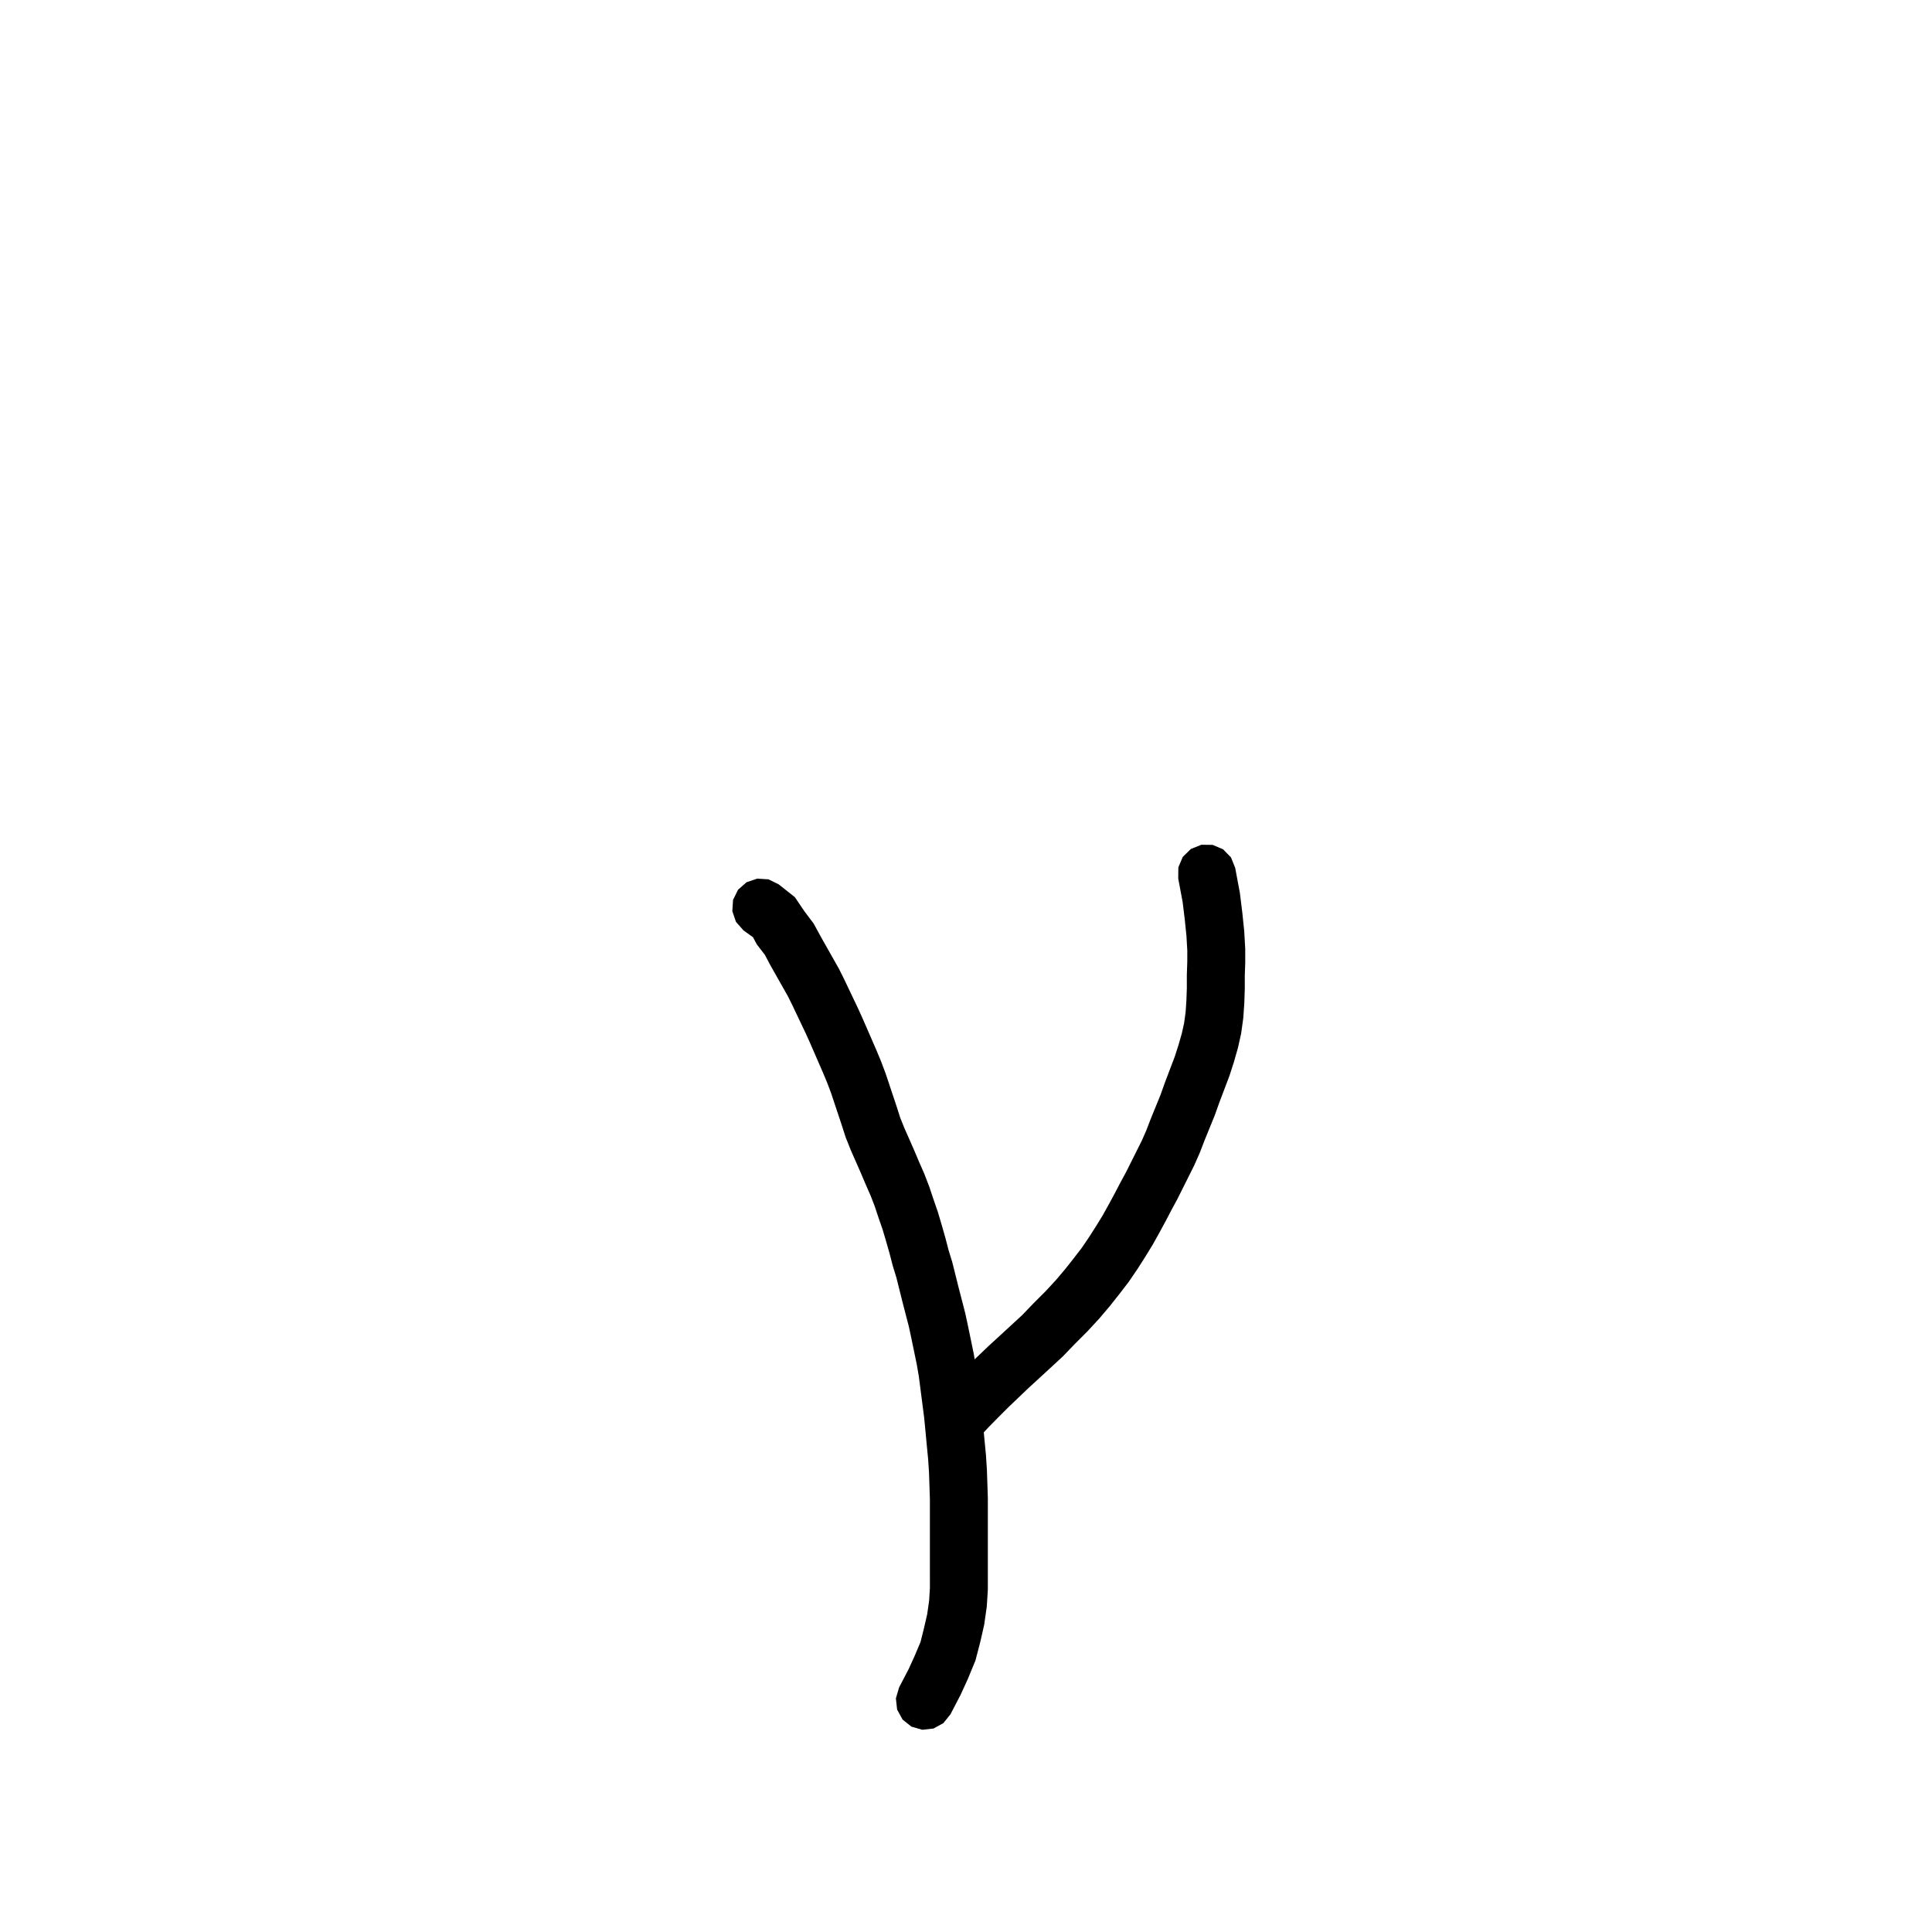
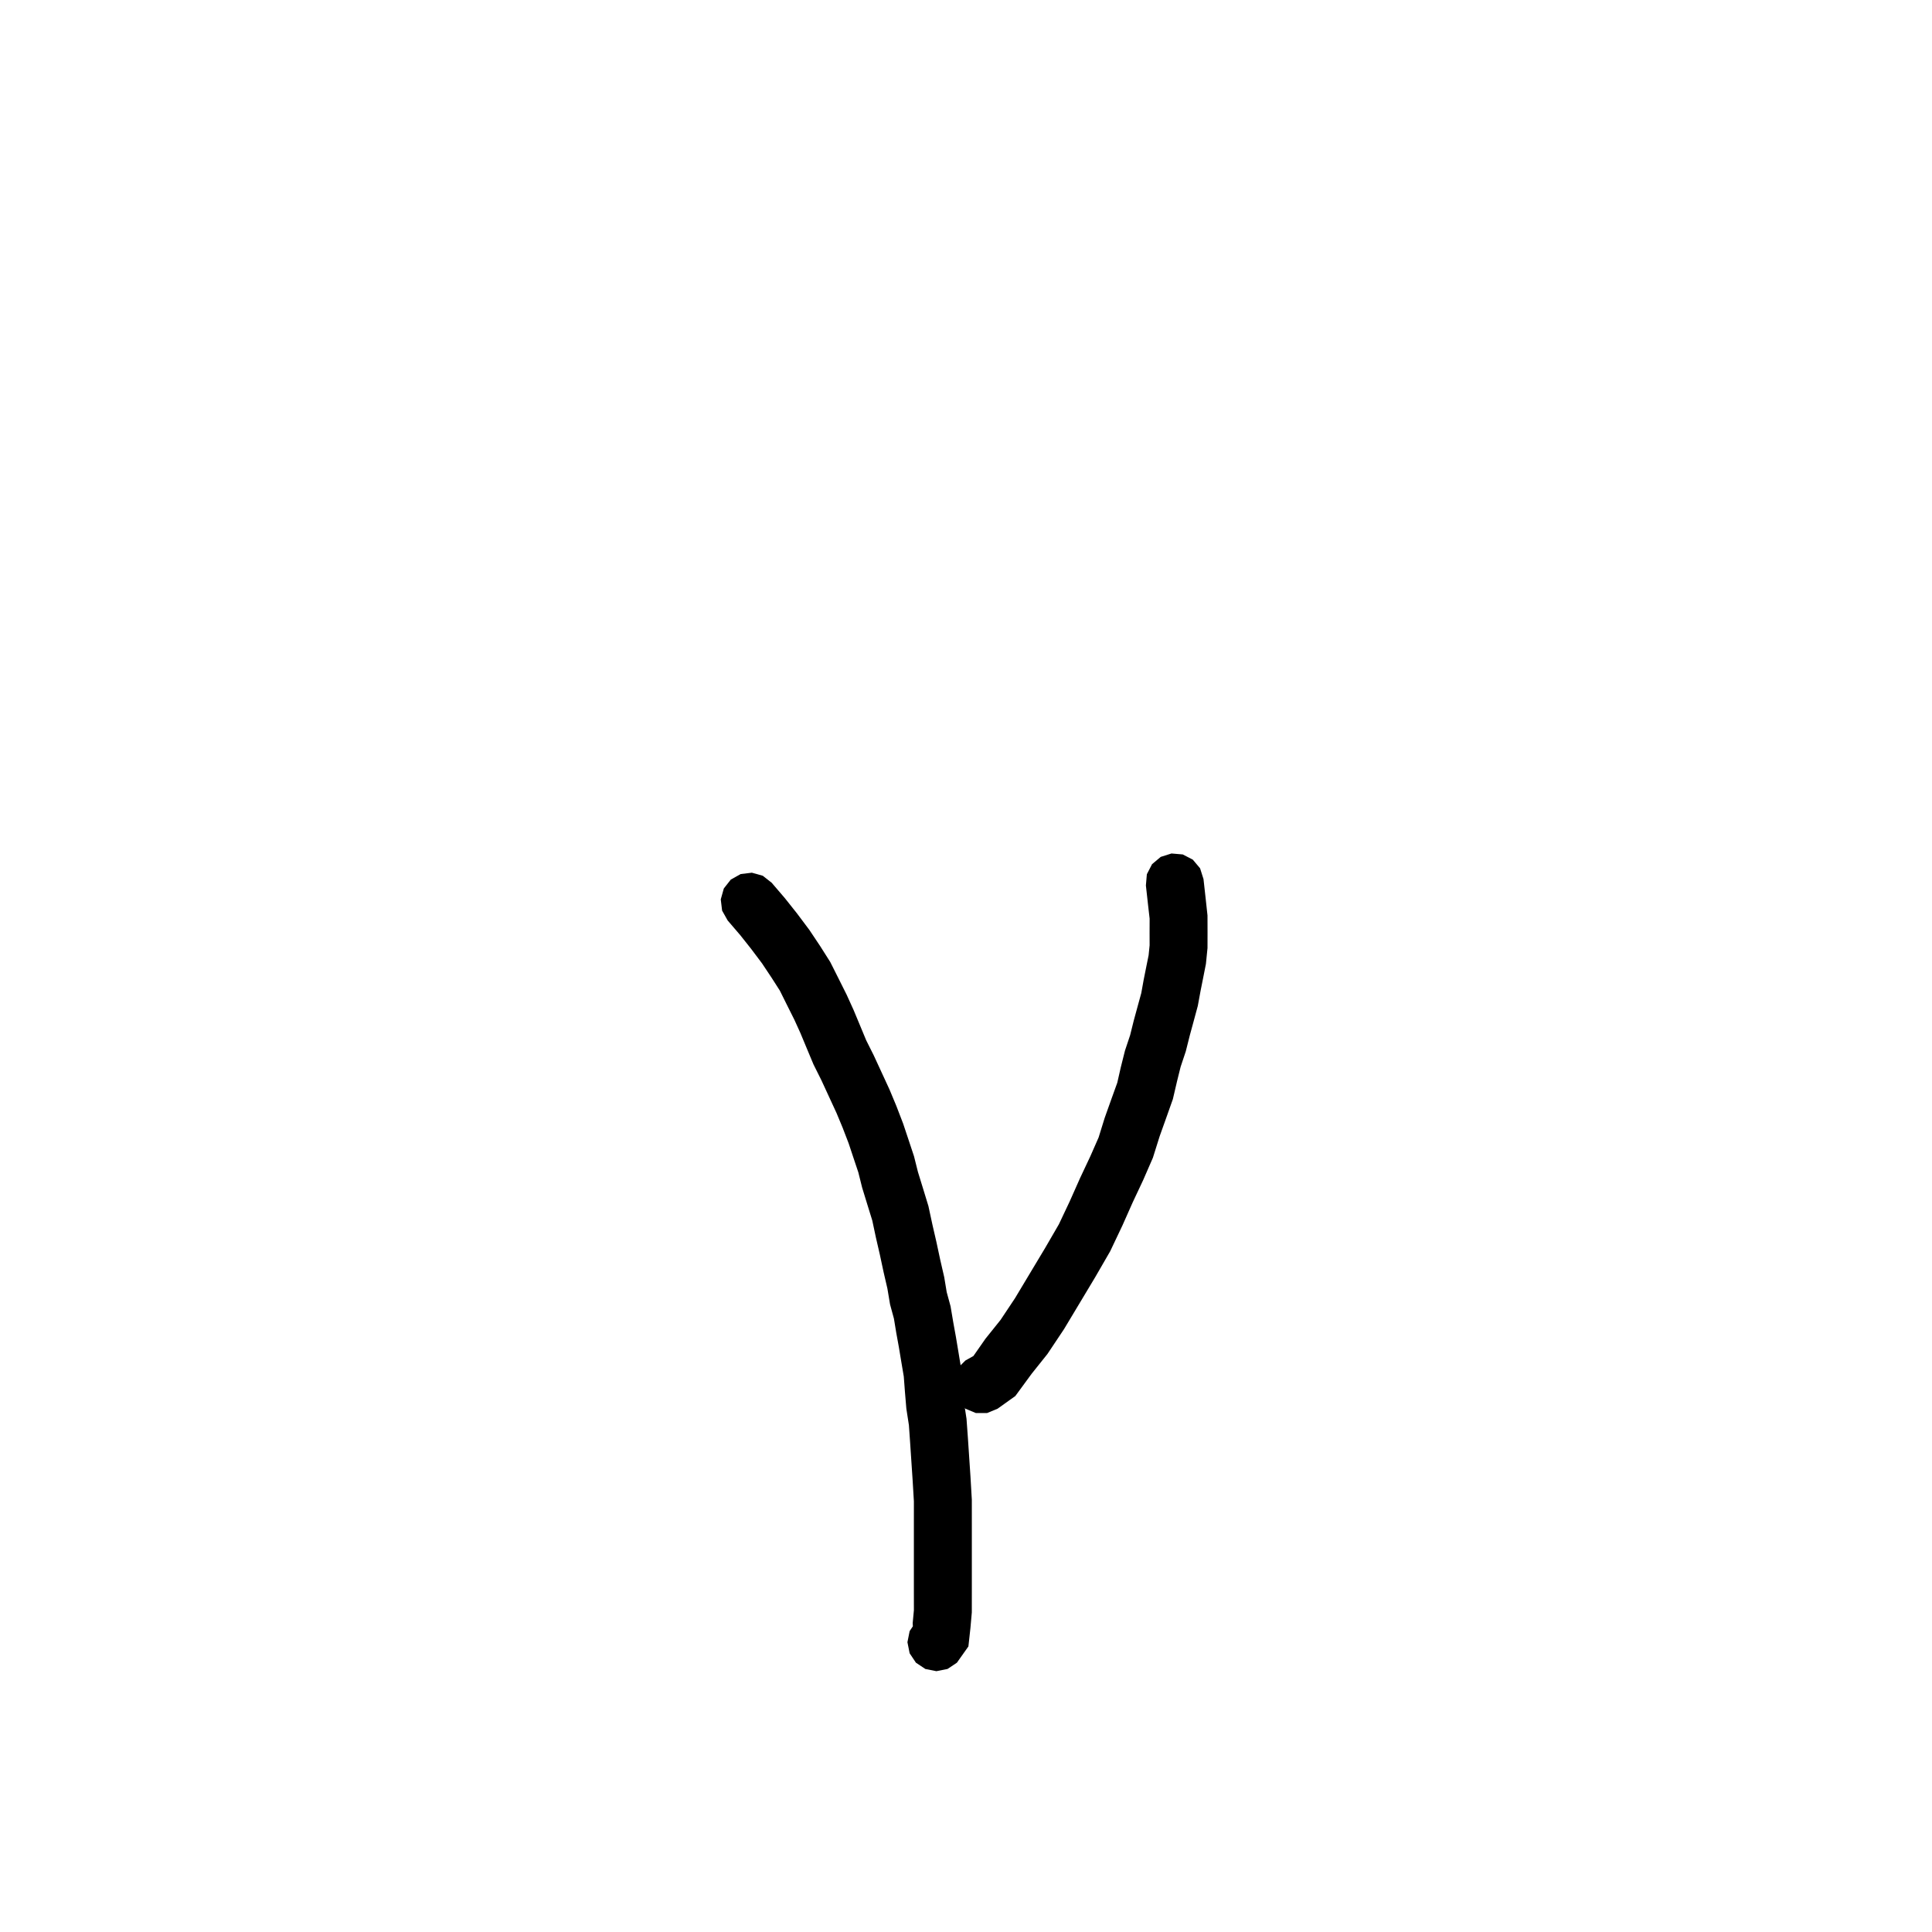
<svg xmlns="http://www.w3.org/2000/svg" viewBox="0 0 300 300" width="300" height="300">
-   <path d="M 115.442 144.467 L 116.923 145.531 L 117.519 146.642 L 118.775 148.28 L 119.601 149.843 L 120.542 151.51 L 121.46 153.134 L 122.328 154.666 L 122.958 155.929 L 123.645 157.374 L 124.352 158.857 L 125.04 160.303 L 125.715 161.786 L 126.406 163.377 L 127.112 165.001 L 127.804 166.593 L 128.467 168.182 L 129.045 169.722 L 129.583 171.338 L 130.148 173.033 L 130.704 174.701 L 131.312 176.594 L 132.104 178.578 L 132.91 180.413 L 133.674 182.148 L 134.451 183.984 L 135.199 185.681 L 135.83 187.322 L 136.44 189.157 L 137.052 190.92 L 137.581 192.709 L 138.125 194.614 L 138.631 196.562 L 139.19 198.377 L 139.655 200.241 L 140.154 202.237 L 140.653 204.163 L 141.124 205.975 L 141.523 207.844 L 141.944 209.877 L 142.353 211.851 L 142.677 213.728 L 142.947 215.825 L 143.229 218.014 L 143.503 220.133 L 143.707 222.243 L 143.919 224.503 L 144.125 226.627 L 144.257 228.676 L 144.325 230.723 L 144.393 232.766 L 144.393 234.81 L 144.393 236.928 L 144.393 238.976 L 144.393 240.953 L 144.393 242.86 L 144.393 244.696 L 144.395 246.596 L 144.276 248.536 L 143.974 250.653 L 143.461 252.884 L 142.935 254.977 L 142.013 257.163 L 141.091 259.182 L 139.604 262.039 L 139.113 263.725 L 139.305 265.47 L 140.151 267.009 L 141.52 268.107 L 143.206 268.598 L 144.952 268.406 L 146.491 267.561 L 147.589 266.191 L 149.162 263.163 L 150.264 260.757 L 151.461 257.859 L 152.206 255.008 L 152.823 252.297 L 153.227 249.471 L 153.39 246.891 L 153.393 244.696 L 153.393 242.86 L 153.393 240.953 L 153.393 238.976 L 153.393 236.928 L 153.393 234.81 L 153.392 232.616 L 153.32 230.423 L 153.246 228.233 L 153.096 225.904 L 152.878 223.65 L 152.666 221.39 L 152.446 219.123 L 152.155 216.863 L 151.873 214.674 L 151.577 212.393 L 151.195 210.174 L 150.757 208.053 L 150.33 205.99 L 149.882 203.905 L 149.365 201.904 L 148.875 200.017 L 148.386 198.058 L 147.862 195.968 L 147.291 194.111 L 146.808 192.246 L 146.223 190.195 L 145.622 188.171 L 144.962 186.263 L 144.302 184.285 L 143.521 182.254 L 142.715 180.419 L 141.938 178.583 L 141.148 176.788 L 140.402 175.093 L 139.78 173.546 L 139.259 171.908 L 138.686 170.187 L 138.121 168.492 L 137.529 166.718 L 136.835 164.869 L 136.086 163.069 L 135.366 161.412 L 134.66 159.788 L 133.939 158.131 L 133.201 156.507 L 132.477 154.987 L 131.771 153.504 L 131.047 151.983 L 130.264 150.421 L 129.295 148.705 L 128.377 147.081 L 127.483 145.5 L 126.331 143.391 L 124.904 141.498 L 123.429 139.313 L 120.909 137.318 L 119.333 136.544 L 117.581 136.432 L 115.919 136.999 L 114.601 138.159 L 113.827 139.735 L 113.715 141.487 L 114.282 143.149 Z" fill="black" fill-rule="nonzero" />
-   <path d="M 182.955 136.426 L 183.64 140.071 L 183.965 142.739 L 184.234 145.352 L 184.363 147.605 L 184.361 149.287 L 184.291 151.408 L 184.291 153.455 L 184.225 155.348 L 184.102 157.165 L 183.866 158.885 L 183.511 160.472 L 183.001 162.252 L 182.425 164.047 L 181.687 165.989 L 180.895 168.077 L 180.208 170.005 L 179.468 171.818 L 178.675 173.765 L 177.991 175.545 L 177.302 177.112 L 176.503 178.707 L 175.656 180.401 L 174.842 182.03 L 173.942 183.69 L 173.095 185.314 L 172.205 186.956 L 171.206 188.757 L 170.149 190.473 L 169.075 192.151 L 167.988 193.753 L 166.67 195.464 L 165.397 197.073 L 163.956 198.776 L 162.316 200.547 L 160.439 202.424 L 158.735 204.198 L 157 205.797 L 155.241 207.416 L 153.514 208.999 L 151.857 210.584 L 150.266 212.103 L 148.594 213.774 L 147.056 215.337 L 145.257 217.256 L 144.329 218.747 L 144.042 220.479 L 144.44 222.189 L 145.462 223.617 L 146.952 224.545 L 148.685 224.831 L 150.395 224.434 L 151.822 223.412 L 153.554 221.564 L 154.982 220.114 L 156.558 218.538 L 158.074 217.091 L 159.665 215.569 L 161.328 214.045 L 163.099 212.415 L 165.036 210.625 L 166.863 208.727 L 168.799 206.79 L 170.69 204.748 L 172.356 202.78 L 173.767 200.999 L 175.273 199.038 L 176.587 197.109 L 177.773 195.256 L 178.975 193.301 L 180.095 191.288 L 181.041 189.541 L 181.888 187.917 L 182.824 186.187 L 183.706 184.426 L 184.553 182.731 L 185.449 180.936 L 186.313 178.972 L 187.042 177.081 L 187.802 175.214 L 188.616 173.215 L 189.34 171.188 L 190.102 169.181 L 190.918 167.027 L 191.613 164.867 L 192.233 162.692 L 192.726 160.467 L 193.054 158.091 L 193.213 155.813 L 193.289 153.61 L 193.289 151.561 L 193.36 149.445 L 193.358 147.314 L 193.205 144.624 L 192.908 141.729 L 192.528 138.653 L 191.801 134.767 L 191.147 133.137 L 189.919 131.882 L 188.304 131.193 L 186.548 131.173 L 184.919 131.827 L 183.664 133.055 L 182.974 134.67 Z" fill="black" fill-rule="nonzero" />
+   <path d="M 112.99 142.929 L 114.937 145.199 L 116.643 147.349 L 118.334 149.601 L 119.837 151.858 L 121.089 153.814 L 122.181 156.012 L 123.347 158.342 L 124.279 160.394 L 125.252 162.731 L 126.315 165.275 L 127.549 167.747 L 128.72 170.286 L 129.887 172.812 L 130.828 175.071 L 131.772 177.524 L 132.537 179.823 L 133.286 182.06 L 133.873 184.413 L 134.705 187.123 L 135.45 189.529 L 136.013 192.176 L 136.613 194.776 L 137.213 197.576 L 137.794 200.083 L 138.209 202.556 L 138.809 204.756 L 139.173 206.971 L 139.573 209.171 L 139.967 211.54 L 140.338 213.736 L 140.521 216.159 L 140.738 218.736 L 141.134 221.297 L 141.317 223.91 L 141.516 226.899 L 141.715 229.881 L 141.908 233.129 L 141.906 236.6 L 141.906 240.2 L 141.906 243.8 L 141.906 247.2 L 141.91 250.027 L 141.721 252.038 L 141.772 253.01 L 142.224 251.818 L 141.249 253.278 L 140.906 255 L 141.249 256.722 L 142.224 258.182 L 143.684 259.157 L 145.406 259.5 L 147.128 259.157 L 148.588 258.182 L 150.374 255.657 L 150.692 252.762 L 150.903 250.373 L 150.906 247.2 L 150.906 243.8 L 150.906 240.2 L 150.906 236.6 L 150.904 232.871 L 150.697 229.319 L 150.496 226.301 L 150.296 223.29 L 150.079 220.303 L 149.674 217.664 L 149.492 215.441 L 149.274 212.664 L 148.845 210.06 L 148.44 207.629 L 148.04 205.429 L 147.604 202.844 L 147.004 200.644 L 146.619 198.317 L 145.999 195.624 L 145.399 192.824 L 144.799 190.224 L 144.162 187.271 L 143.307 184.477 L 142.54 181.987 L 141.926 179.54 L 141.075 176.977 L 140.24 174.476 L 139.184 171.729 L 138.125 169.188 L 136.892 166.514 L 135.663 163.853 L 134.497 161.525 L 133.56 159.269 L 132.533 156.806 L 131.466 154.458 L 130.231 151.988 L 128.924 149.386 L 127.376 146.942 L 125.678 144.399 L 123.769 141.851 L 121.876 139.467 L 119.823 137.071 L 118.442 135.987 L 116.751 135.513 L 115.008 135.723 L 113.478 136.583 L 112.393 137.964 L 111.919 139.655 L 112.129 141.398 Z" fill="black" fill-rule="nonzero" />
+   <path d="M 177.934 137.497 L 178.267 140.497 L 178.513 142.65 L 178.506 144.8 L 178.511 146.786 L 178.356 148.332 L 177.994 150.117 L 177.586 152.158 L 177.218 154.203 L 176.665 156.216 L 176.052 158.464 L 175.486 160.74 L 174.686 163.14 L 174.031 165.75 L 173.492 168.122 L 172.568 170.686 L 171.537 173.577 L 170.593 176.62 L 169.31 179.538 L 167.714 182.929 L 166.117 186.521 L 164.424 190.104 L 162.33 193.714 L 159.948 197.685 L 157.602 201.597 L 155.367 204.953 L 153.02 207.881 L 151.151 210.56 L 149.91 211.256 L 148.667 212.496 L 147.994 214.117 L 147.992 215.873 L 148.662 217.496 L 149.902 218.739 L 151.524 219.413 L 153.28 219.414 L 154.902 218.744 L 157.661 216.774 L 160.192 213.319 L 162.646 210.247 L 165.211 206.403 L 167.665 202.315 L 170.082 198.286 L 172.388 194.296 L 174.295 190.279 L 175.899 186.671 L 177.503 183.262 L 179.02 179.78 L 180.075 176.423 L 181.044 173.714 L 182.121 170.678 L 182.782 167.85 L 183.326 165.66 L 184.126 163.26 L 184.761 160.736 L 185.348 158.584 L 185.994 156.197 L 186.427 153.842 L 186.819 151.883 L 187.256 149.668 L 187.501 147.214 L 187.506 144.8 L 187.499 142.15 L 187.212 139.503 L 186.879 136.503 L 186.348 134.829 L 185.217 133.486 L 183.659 132.678 L 181.909 132.528 L 180.236 133.058 L 178.892 134.189 L 178.084 135.748 Z" fill="black" fill-rule="nonzero" />
</svg>
